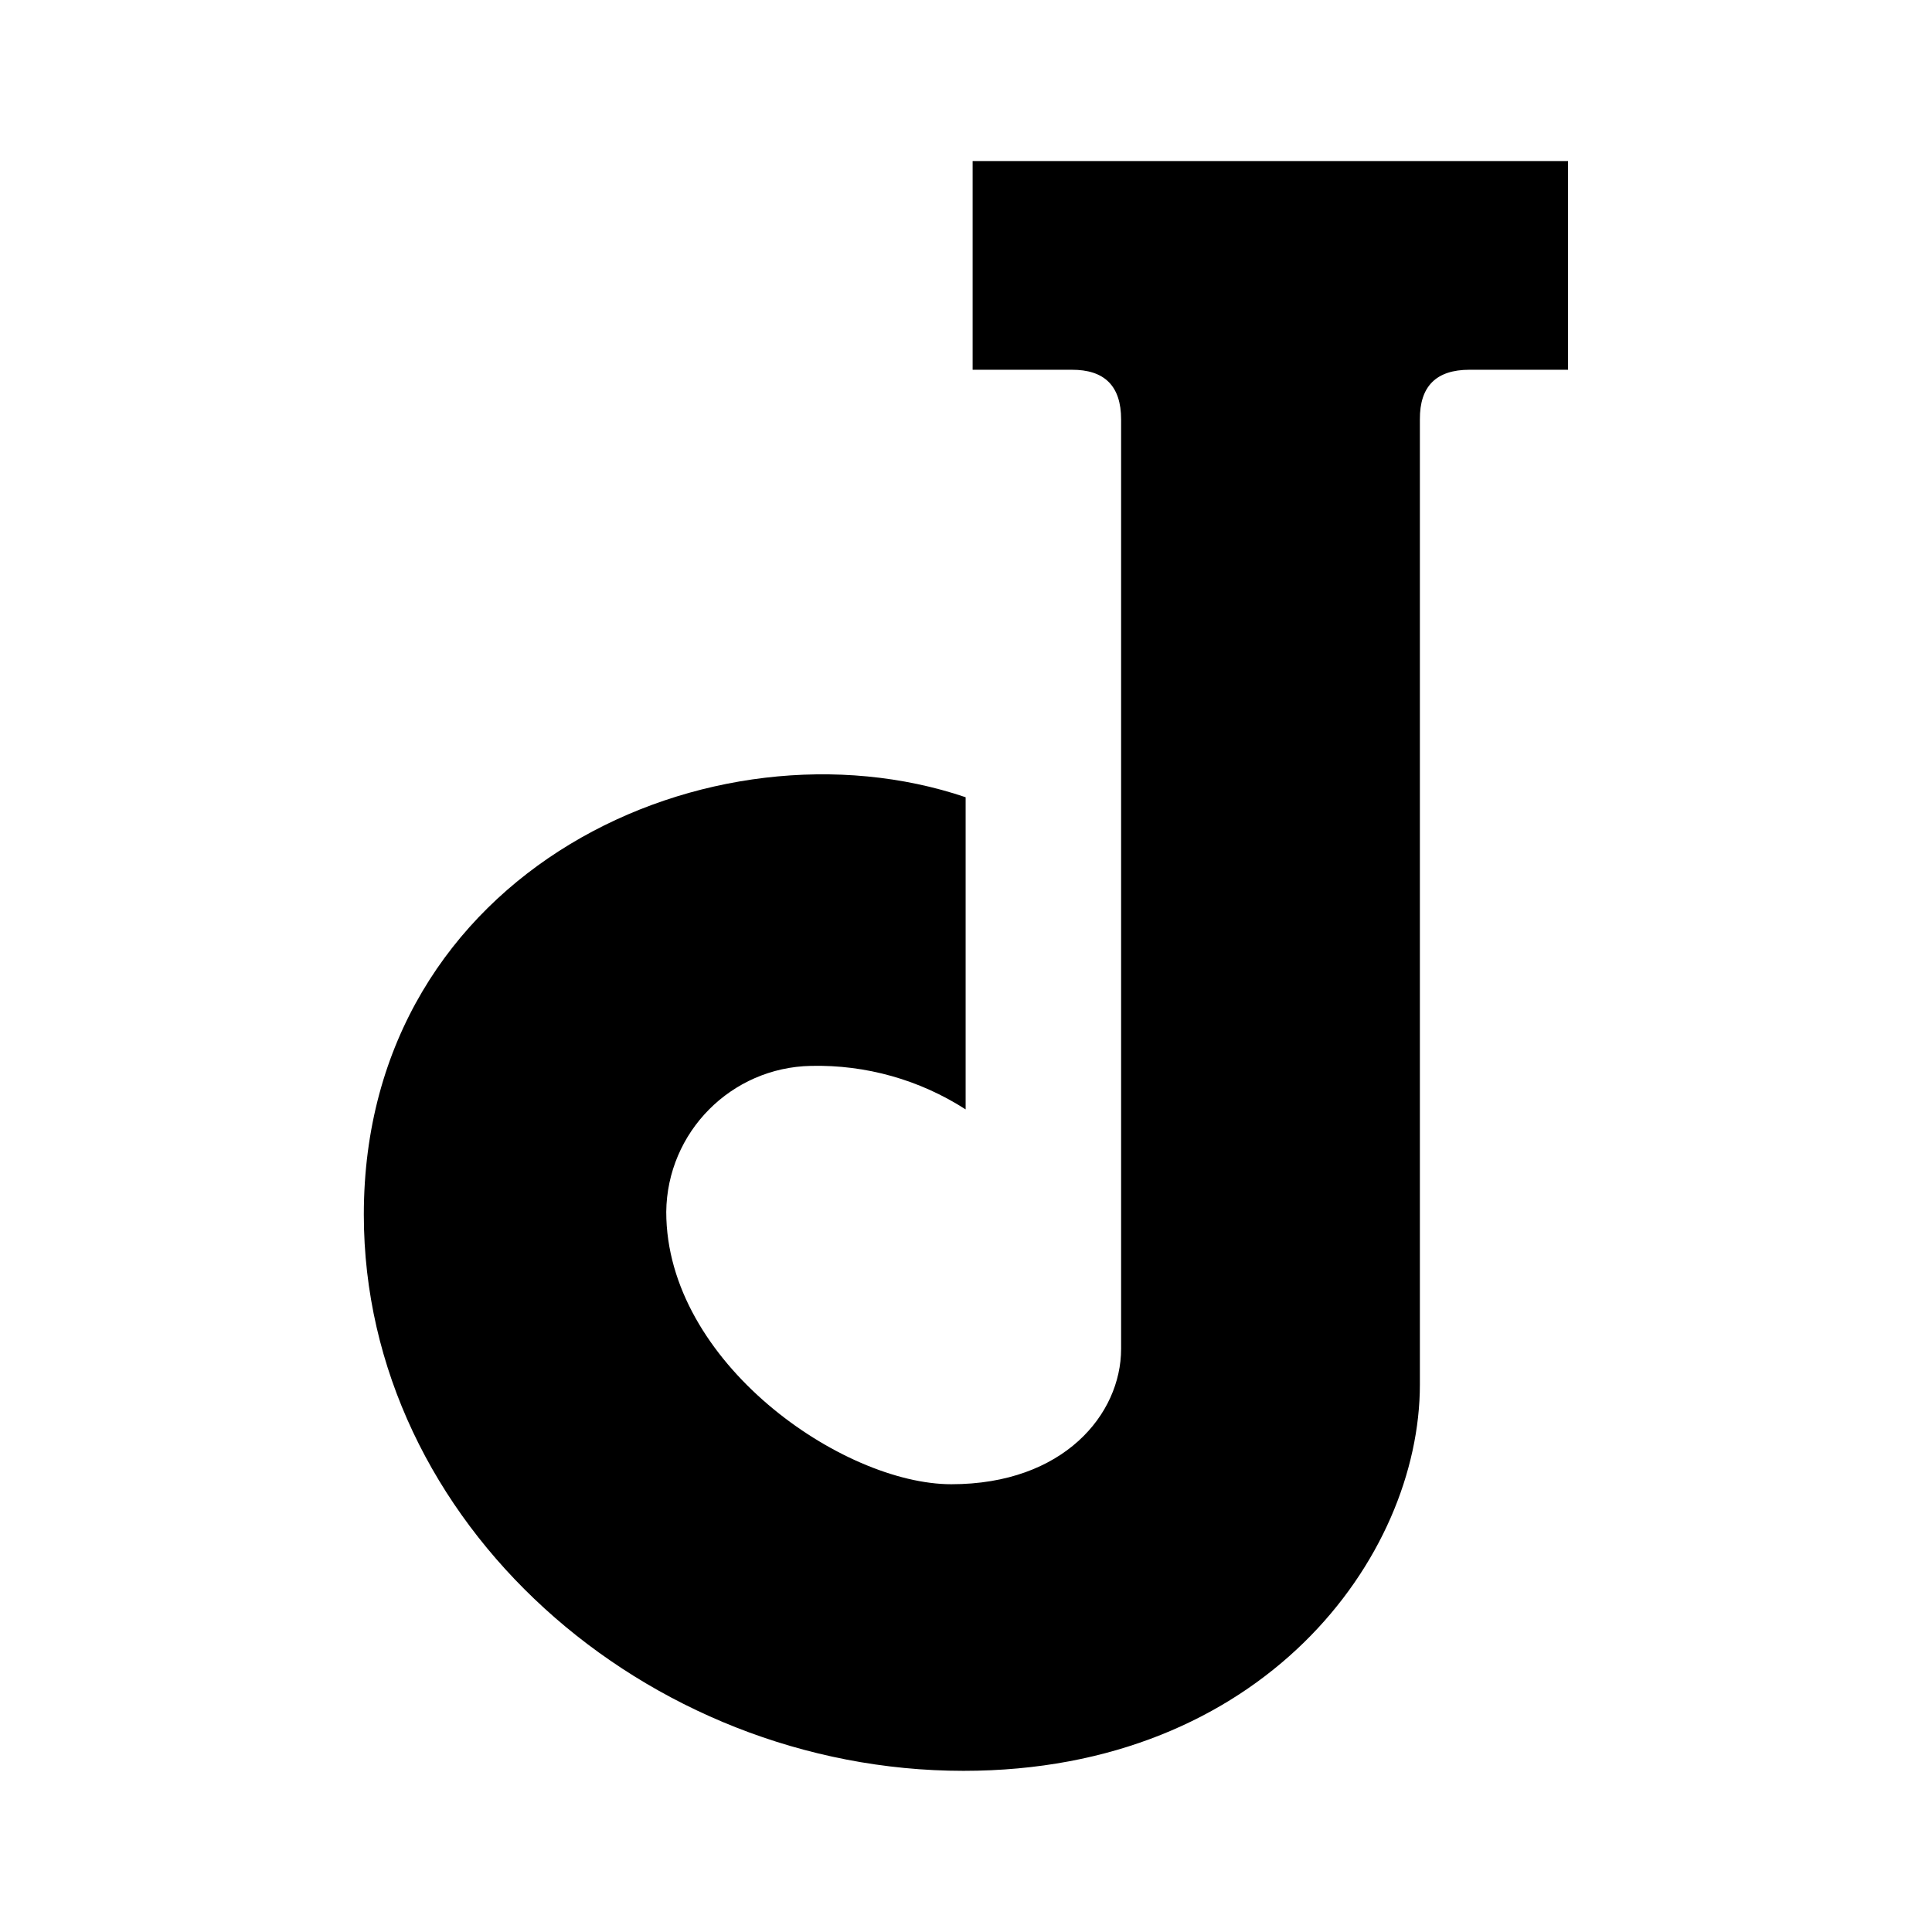
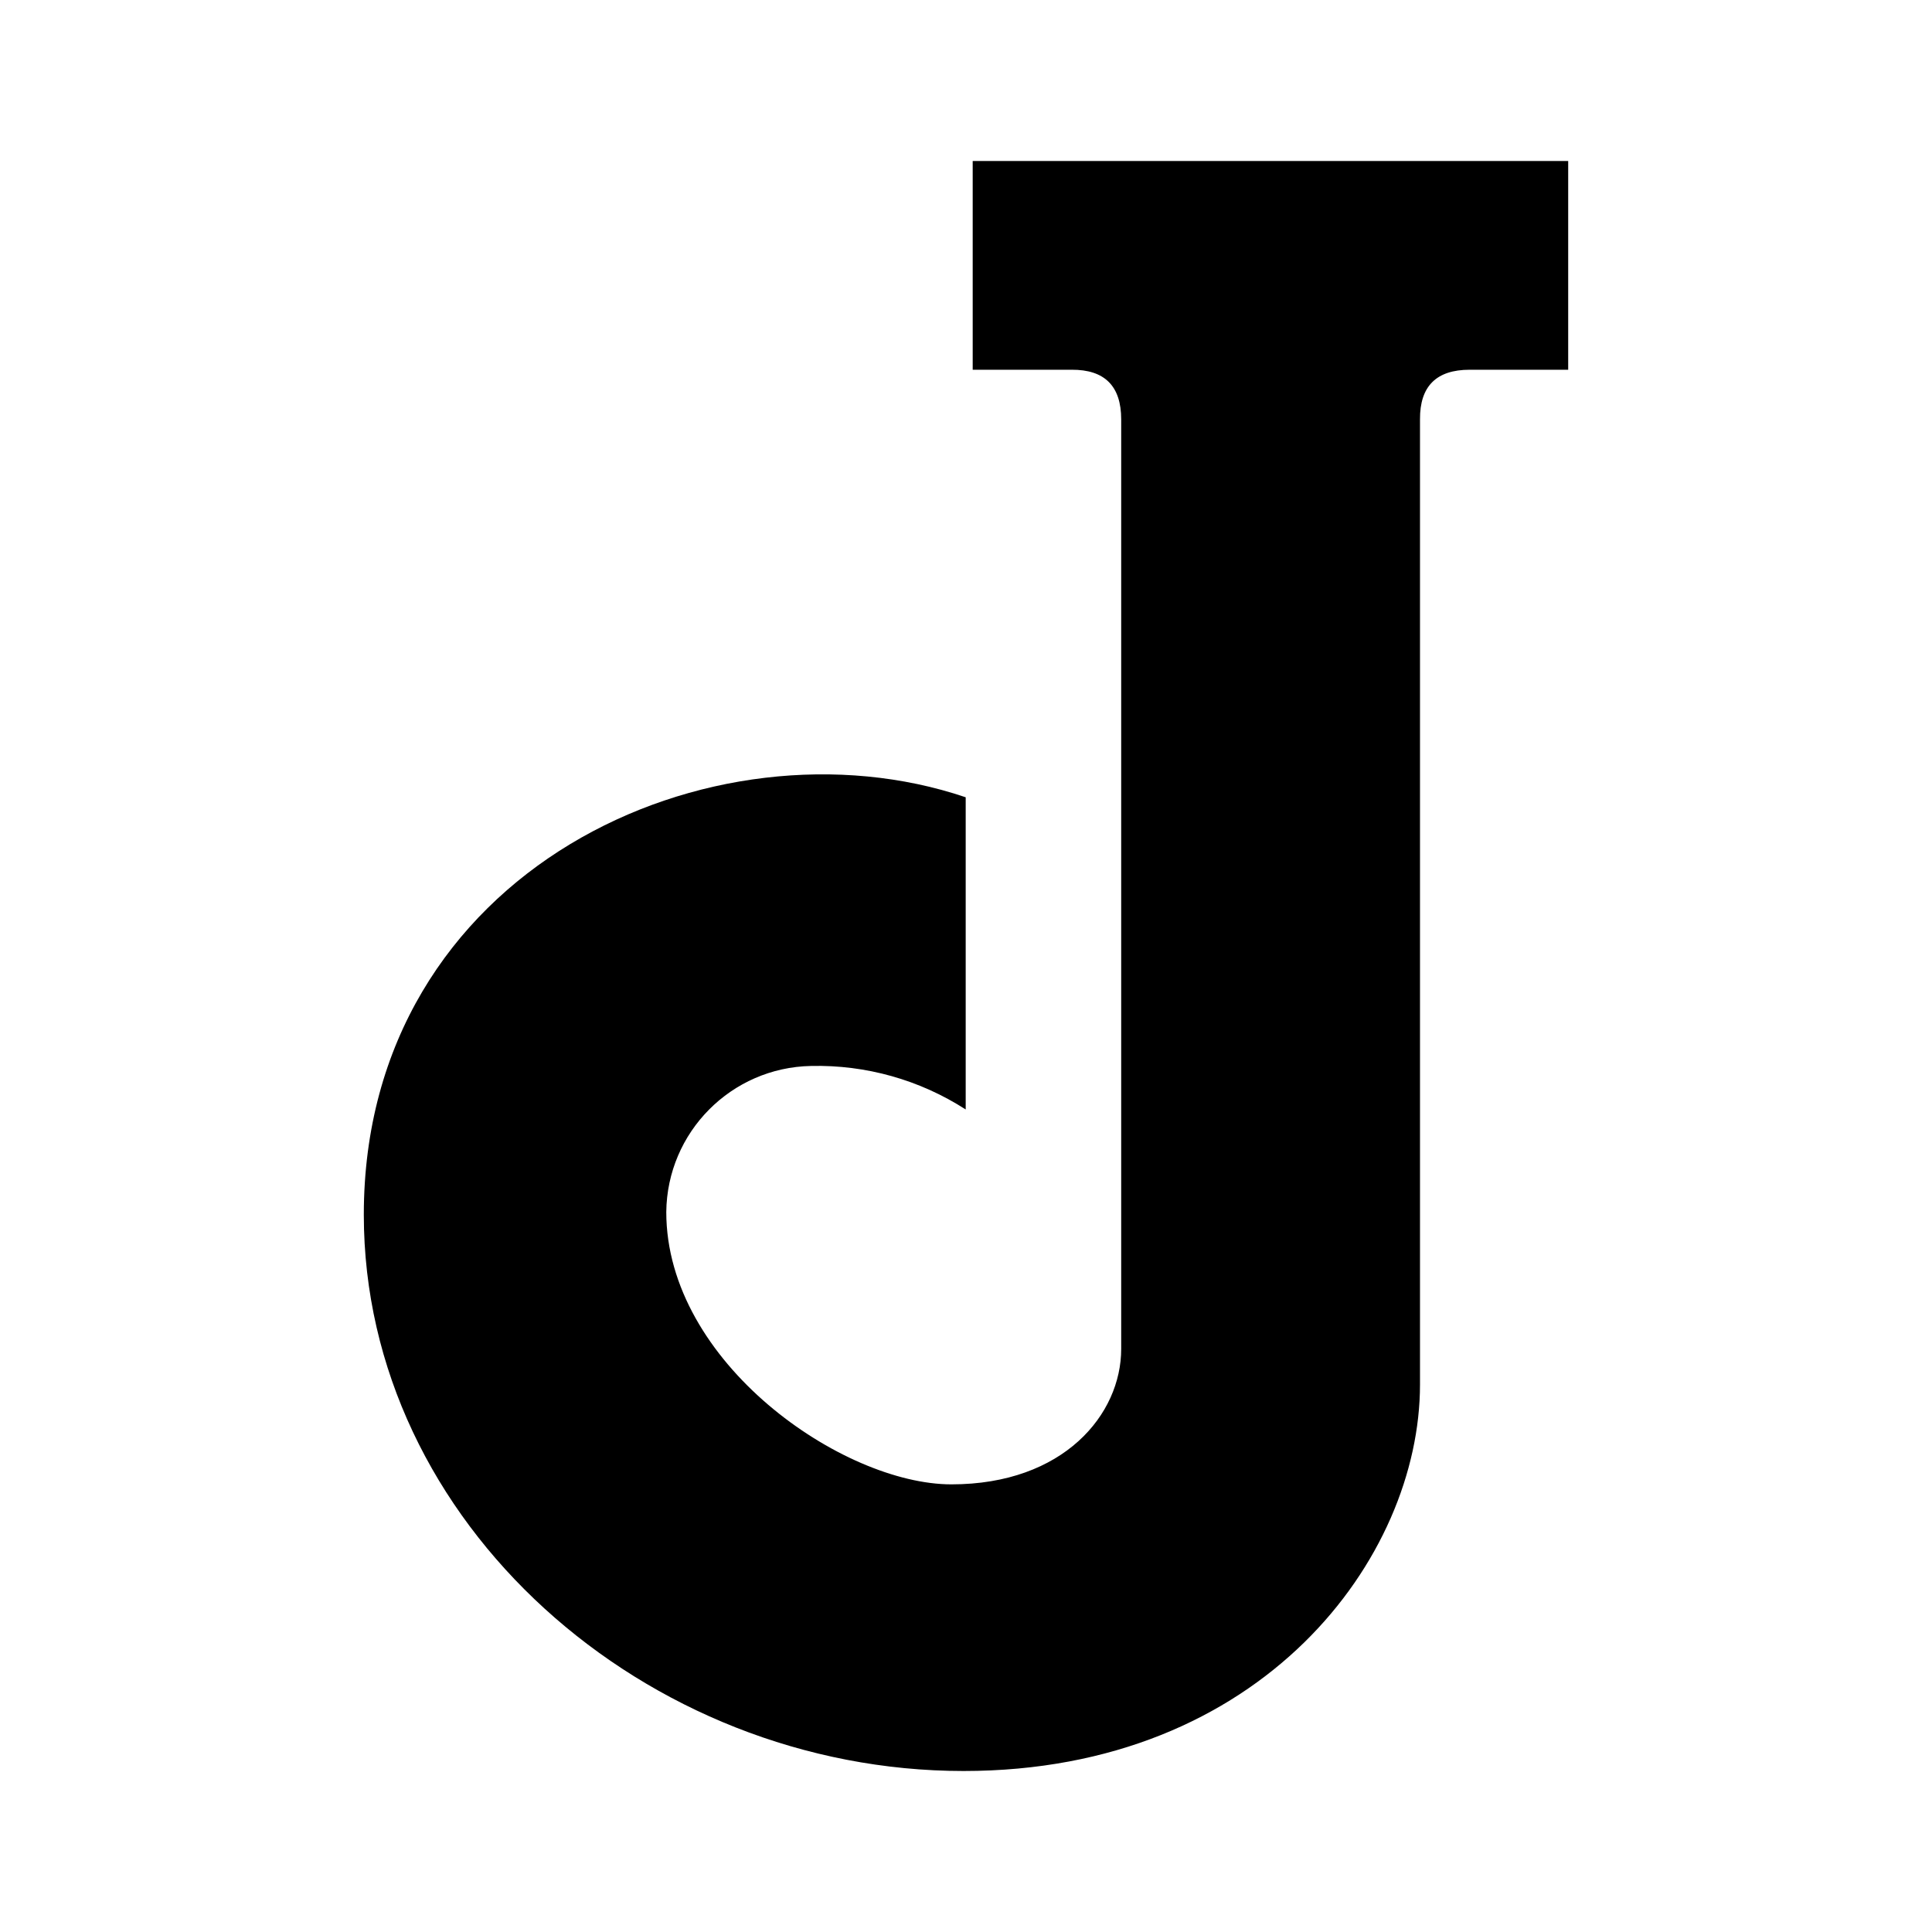
- <svg xmlns="http://www.w3.org/2000/svg" xml:space="preserve" width="24" height="24" fill="none" viewBox="0 0 24 24">
-   <path d="M12.712 8.652h1.957v.686h-.324q-.164 0-.163.163v3.172c0 .569-.517 1.27-1.5 1.27-1.044 0-1.971-.814-1.971-1.828 0-1.137 1.148-1.653 1.978-1.372v1.026a.9.9 0 0 0-.508-.143.485.485 0 0 0-.476.48c0 .495.58.895.937.895.369 0 .558-.23.558-.445V9.501q0-.164-.163-.163h-.325z" style="opacity:1;fill:#000;fill-opacity:1;fill-rule:evenodd;stroke-width:.008;stroke-linecap:round;stroke-linejoin:round;paint-order:fill markers stroke" transform="translate(-35.963 -30.7)scale(3.77953)" />
+ <svg xmlns="http://www.w3.org/2000/svg" viewBox="0 0 192 192">
+   <path d="M96.665 16h59.18v20.745h-9.798q-4.96 0-4.929 4.93v95.92c0 17.207-15.634 38.405-45.36 38.405-31.57 0-59.603-24.615-59.603-55.279 0-34.383 34.716-49.987 59.815-41.489v31.026a27.216 27.216 0 0 0-15.362-4.324 14.666 14.666 0 0 0-14.394 14.515c0 14.969 17.54 27.065 28.335 27.065 11.16 0 16.874-6.955 16.874-13.457V41.674q0-4.96-4.929-4.93h-9.828z" />
</svg>
